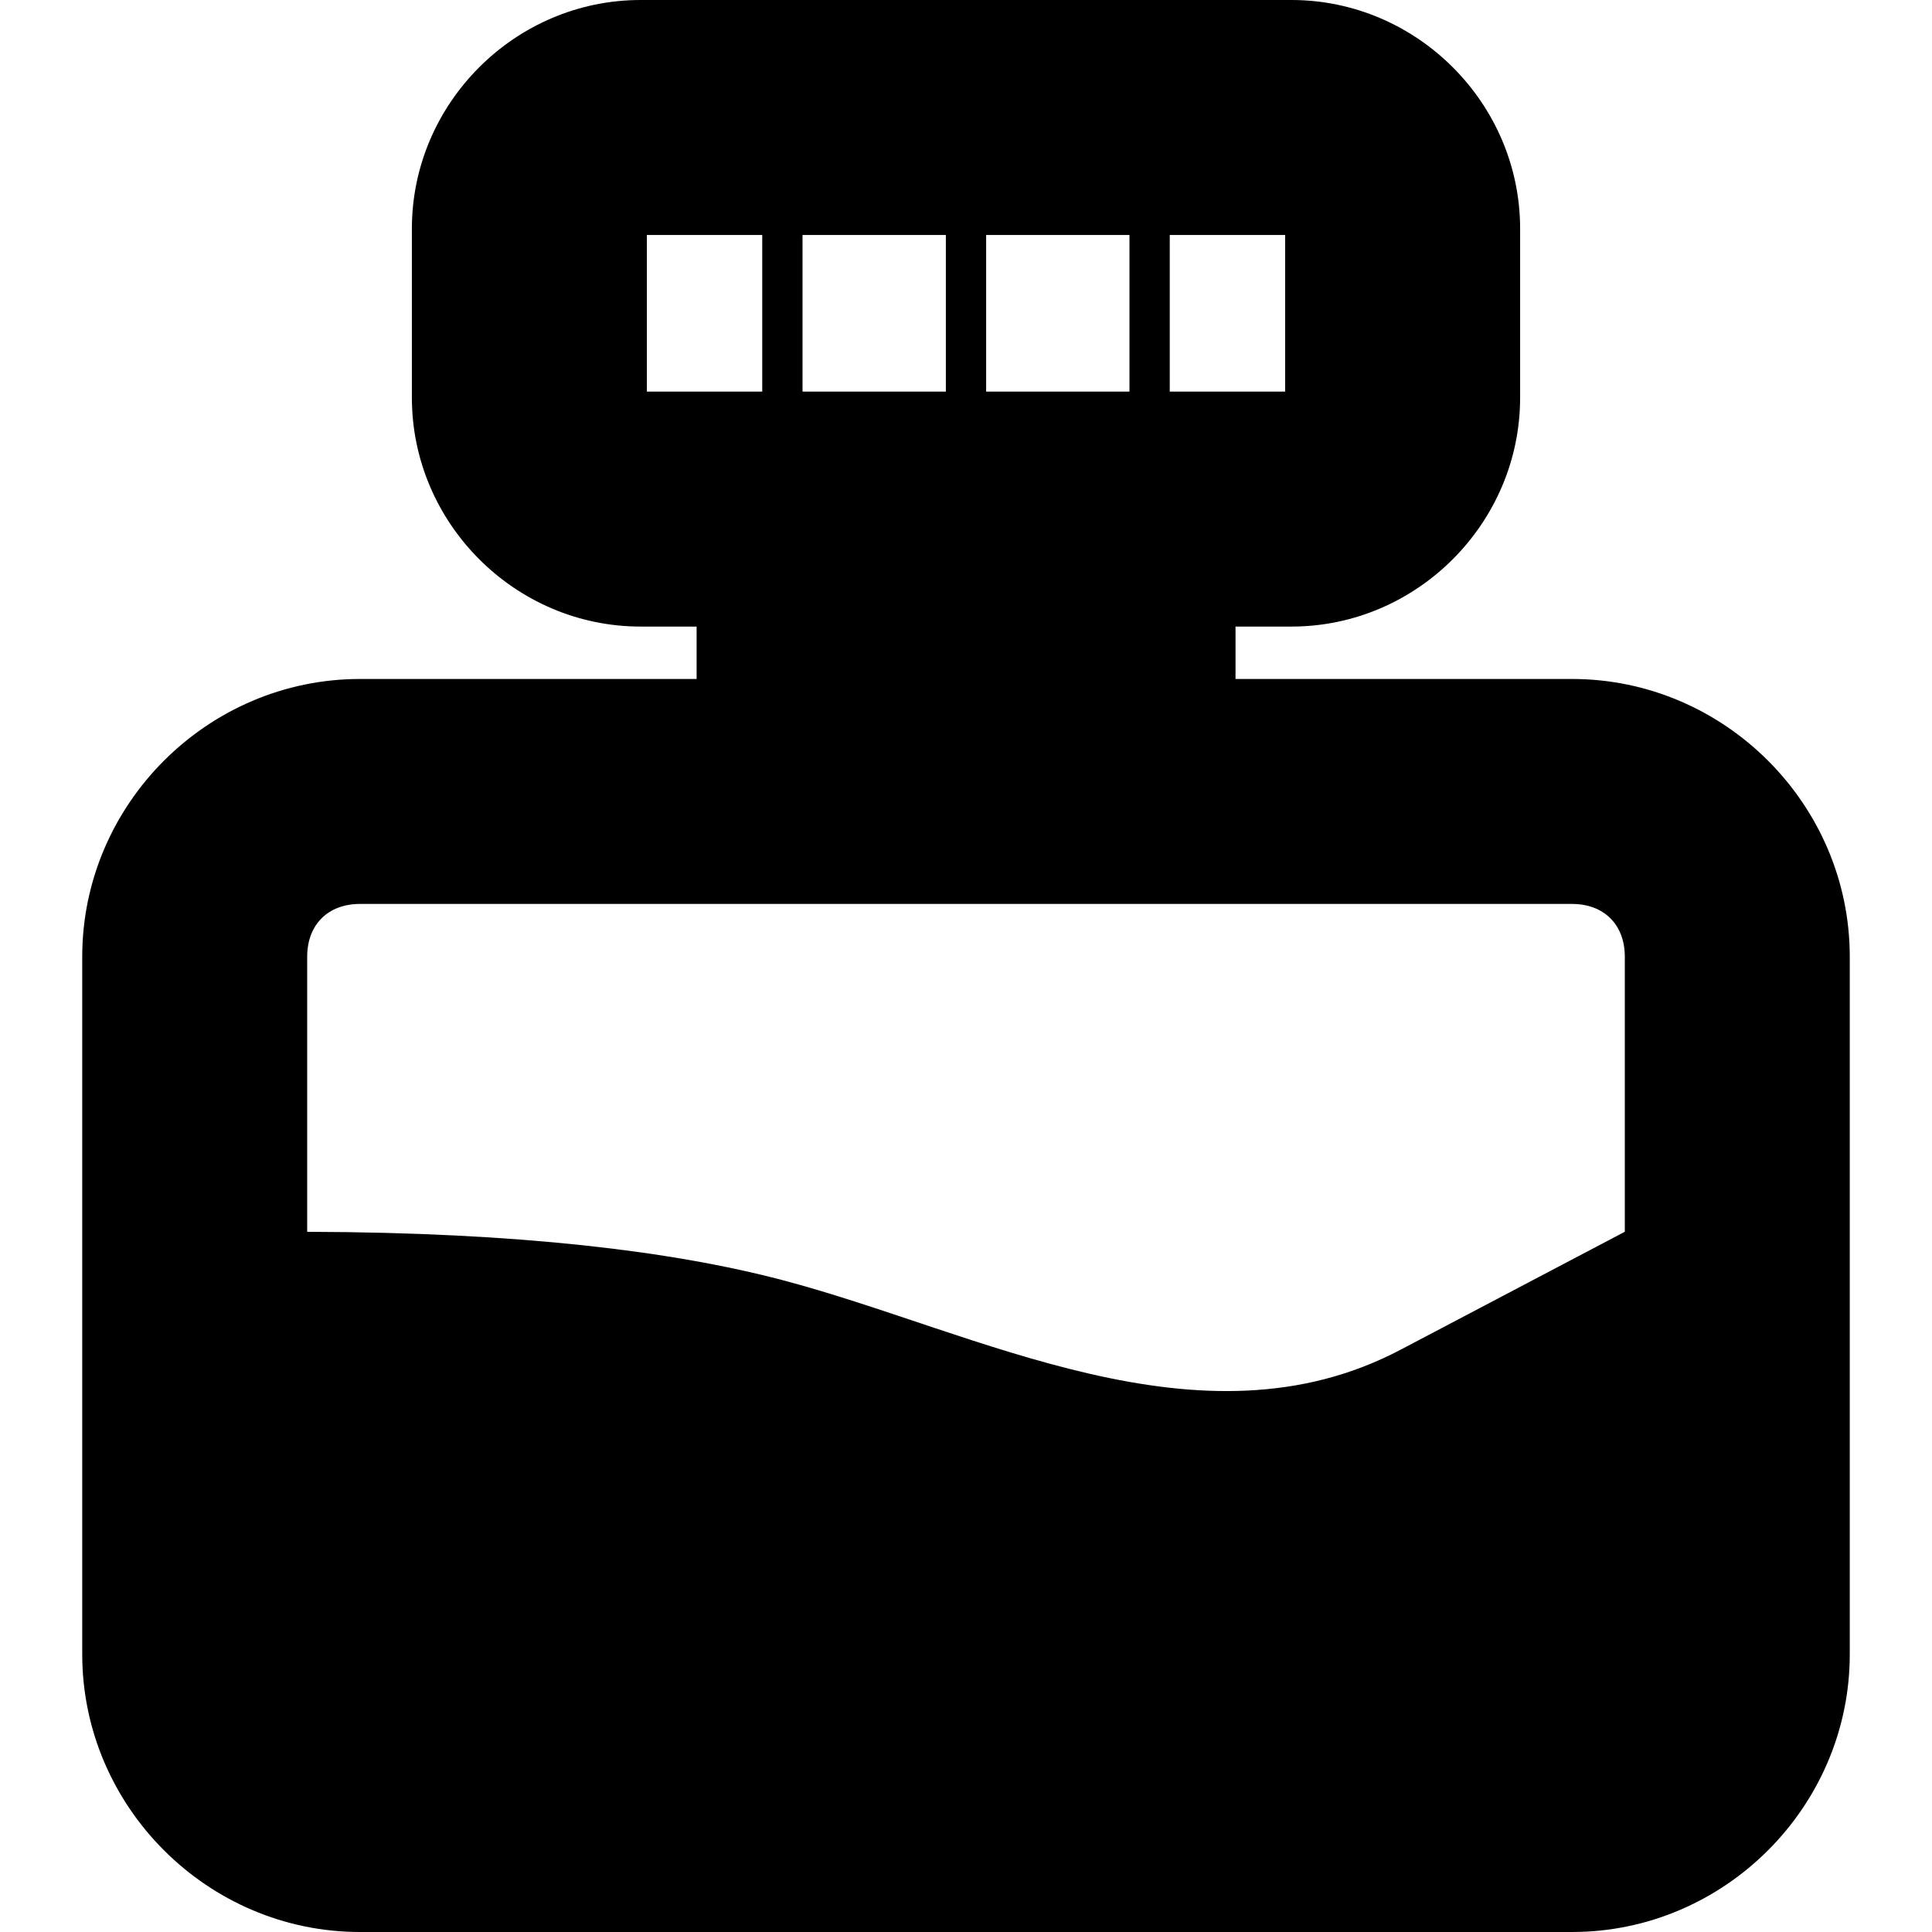
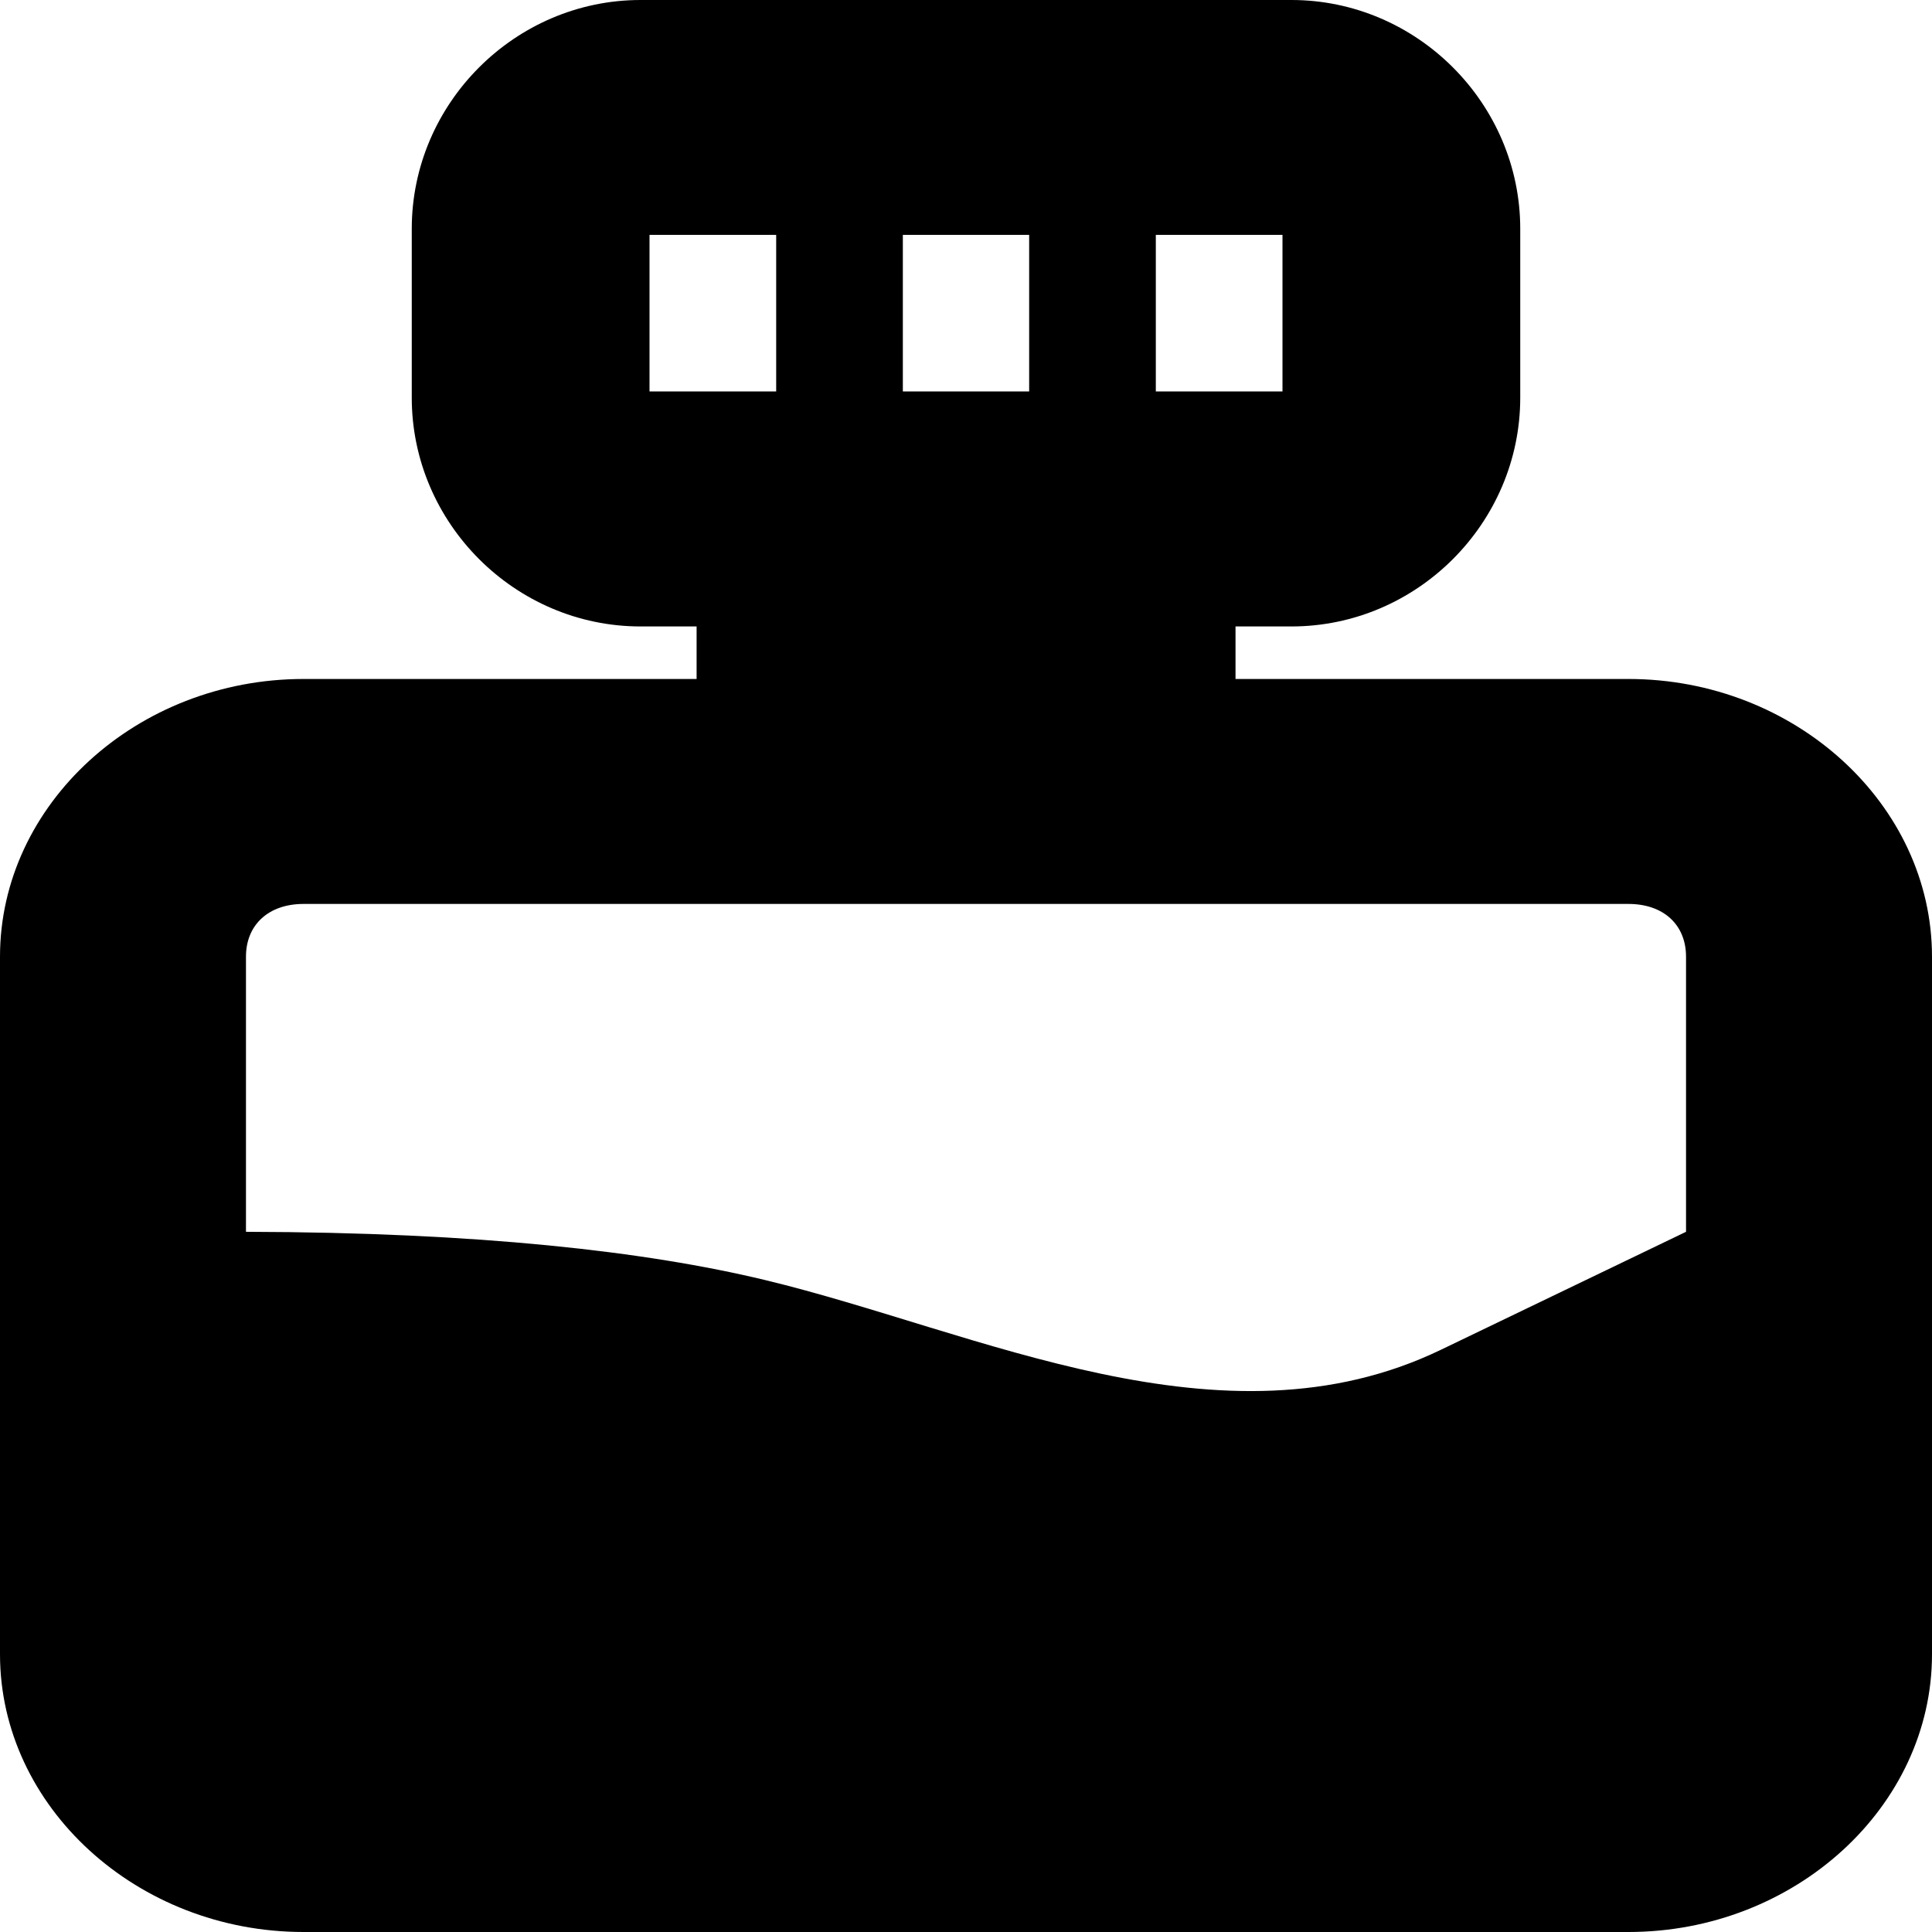
<svg xmlns="http://www.w3.org/2000/svg" height="16px" viewBox="0 0 16 16" width="16px" version="1.1" id="svg15572">
  <defs id="defs15576">
    </defs>
-   <path d="M 13.334,10.127 H 12.906 l -1.669,0.878 C 9.745,11.792 8.083,10.868 6.63,10.486 5.82,10.273 4.684,10.131 3.094,10.127 H 2.666 v 3.26 c 0,0.259 0.168,0.427 0.427,0.427 h 9.815 c 0.259,0 0.427,-0.168 0.427,-0.427 z" style="fill:#000000;fill-opacity:1;stroke-width:0.861;stroke-linecap:round;stroke-linejoin:round" id="path8" transform="matrix(1.111971,0,0,1.111971,-0.8957658,-1.059629)" />
-   <path id="path10" style="baseline-shift:baseline;display:inline;overflow:visible;vector-effect:none;stroke-width:1.112;stroke-linecap:round;stroke-linejoin:round;enable-background:accumulate;stop-color:#000000" d="m 2.981,5.623 c -1.262,0 -2.3,1.038 -2.3,2.3 V 13.7 C 0.681,14.962 1.719,16 2.981,16 h 10.038 c 1.262,0 2.3,-1.038 2.3,-2.3 V 7.923 c 0,-1.262 -1.038,-2.3 -2.3,-2.3 z m 0,1.863 h 10.038 c 0.265,0 0.437,0.172 0.437,0.437 v 2.443 3.334 c 0,0.265 -0.172,0.437 -0.437,0.437 H 2.981 c -0.265,0 -0.437,-0.172 -0.437,-0.437 v -3.334 -2.443 c 0,-0.265 0.172,-0.437 0.437,-0.437 z" />
-   <path style="baseline-shift:baseline;display:inline;overflow:visible;vector-effect:none;stroke-width:1.112;stroke-linecap:round;stroke-linejoin:round;enable-background:accumulate;stop-color:#000000" d="M 5.305,0 C 4.266,0 3.411,0.855 3.411,1.894 v 1.399 c 0,1.039 0.854,1.896 1.894,1.896 h 5.39 c 1.04,0 1.894,-0.857 1.894,-1.896 V 1.894 C 12.589,0.855 11.734,0 10.695,0 Z m 0.052,1.946 h 5.286 V 3.243 H 5.357 Z" id="path6" />
+   <path d="M 13.334,10.127 H 12.906 l -1.669,0.878 C 9.745,11.792 8.083,10.868 6.63,10.486 5.82,10.273 4.684,10.131 3.094,10.127 H 2.666 v 3.26 c 0,0.259 0.168,0.427 0.427,0.427 h 9.815 c 0.259,0 0.427,-0.168 0.427,-0.427 z" style="fill:#000000;fill-opacity:1;stroke-width:0.861;stroke-linecap:round;stroke-linejoin:round" id="path8" transform="matrix(1.21543,0,0,1.111971,-1.723442,-1.059629)" />
+   <path id="path10" style="baseline-shift:baseline;display:inline;overflow:visible;vector-effect:none;stroke-width:1.163;stroke-linecap:round;stroke-linejoin:round;enable-background:accumulate;stop-color:#000000" d="M 2.514,5.623 C 1.135,5.623 0,6.661 0,7.923 V 13.7 C 1.0930416e-7,14.962 1.135,16 2.514,16 H 13.486 C 14.865,16 16,14.962 16,13.7 V 7.923 C 16,6.661 14.865,5.623 13.486,5.623 Z m 0,1.863 H 13.486 c 0.29,0 0.477,0.172 0.477,0.437 v 2.443 3.334 c 0,0.265 -0.188,0.437 -0.477,0.437 H 2.514 c -0.29,0 -0.477,-0.172 -0.477,-0.437 v -3.334 -2.443 c 0,-0.265 0.188,-0.437 0.477,-0.437 z" />
+   <path id="path3" style="baseline-shift:baseline;display:inline;overflow:visible;vector-effect:none;stroke-width:1.112;stroke-linecap:round;stroke-linejoin:round;enable-background:accumulate;stop-color:#000000" d="M 5.305 0 C 4.266 0 3.41 0.856 3.41 1.895 L 3.41 3.293 C 3.41 4.332 4.265 5.188 5.305 5.188 L 10.695 5.188 C 11.735 5.188 12.59 4.332 12.59 3.293 L 12.59 1.895 C 12.59 0.856 11.734 -1.4802974e-16 10.695 0 L 5.305 0 z M 5.379 1.945 L 6.428 1.945 L 6.428 3.242 L 5.379 3.242 L 5.379 1.945 z M 7.477 1.945 L 8.523 1.945 L 8.523 3.242 L 7.477 3.242 L 7.477 1.945 z M 9.572 1.945 L 10.621 1.945 L 10.621 3.242 L 9.572 3.242 L 9.572 1.945 z " />
  <rect style="fill:#000000;fill-opacity:1;stroke:none;stroke-width:0.664;stroke-linecap:round;stroke-linejoin:round;stroke-opacity:1" id="rect3" width="4.463" height="1.933" x="5.769" y="4.222" ry="0" />
-   <path style="fill:none;fill-opacity:1;stroke:#000000;stroke-width:0.3;stroke-linecap:round;stroke-linejoin:round;stroke-dasharray:none;stroke-opacity:1" d="m 6.319,2.703 c 0,0.224 0,1.002 0,1.166" id="path11" transform="matrix(1.111971,0,0,1.111971,-0.5471657,-1.059629)" />
-   <path style="fill:none;fill-opacity:1;stroke:#000000;stroke-width:0.3;stroke-linecap:round;stroke-linejoin:round;stroke-dasharray:none;stroke-opacity:1" d="m 6.319,2.703 c 0,0.224 0,1.002 0,1.166" id="path11-6" transform="matrix(1.111971,0,0,1.111971,0.9734261,-1.059629)" />
-   <path style="fill:none;fill-opacity:1;stroke:#000000;stroke-width:0.3;stroke-linecap:round;stroke-linejoin:round;stroke-dasharray:none;stroke-opacity:1" d="m 6.319,2.703 c 0,0.224 0,1.002 0,1.166" id="path11-6-2" transform="matrix(1.111971,0,0,1.111971,2.494018,-1.059629)" />
</svg>
